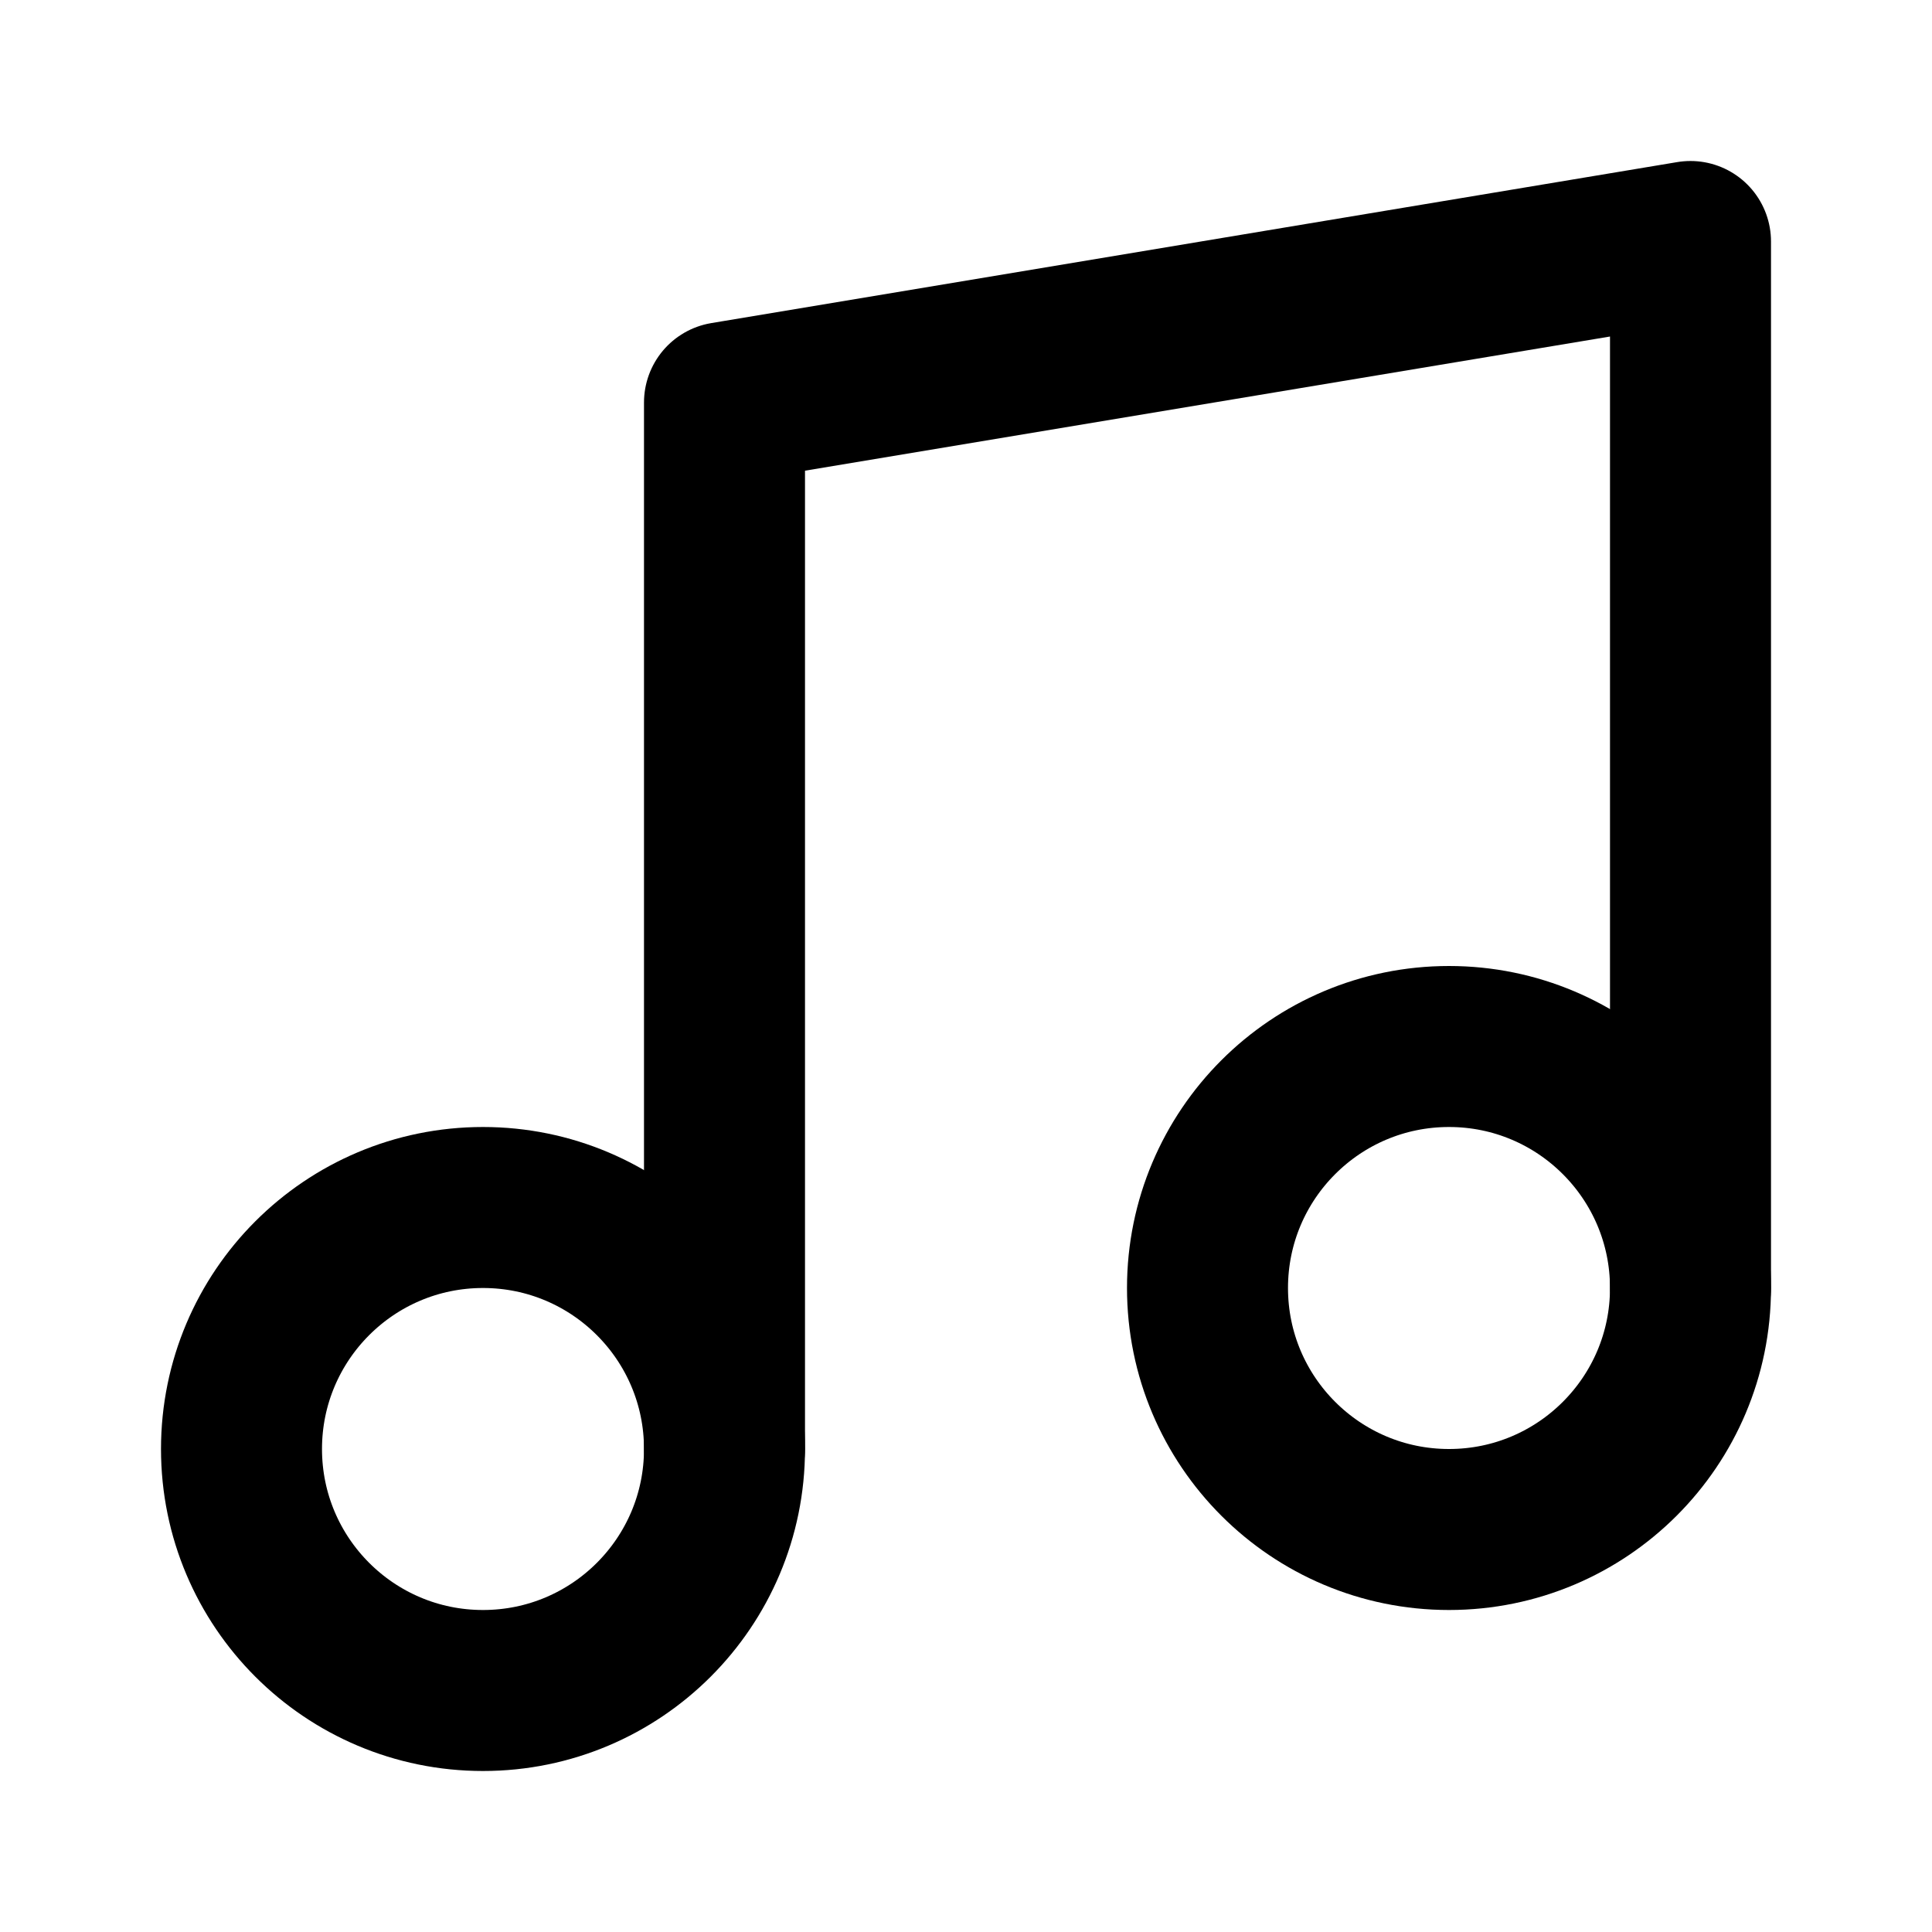
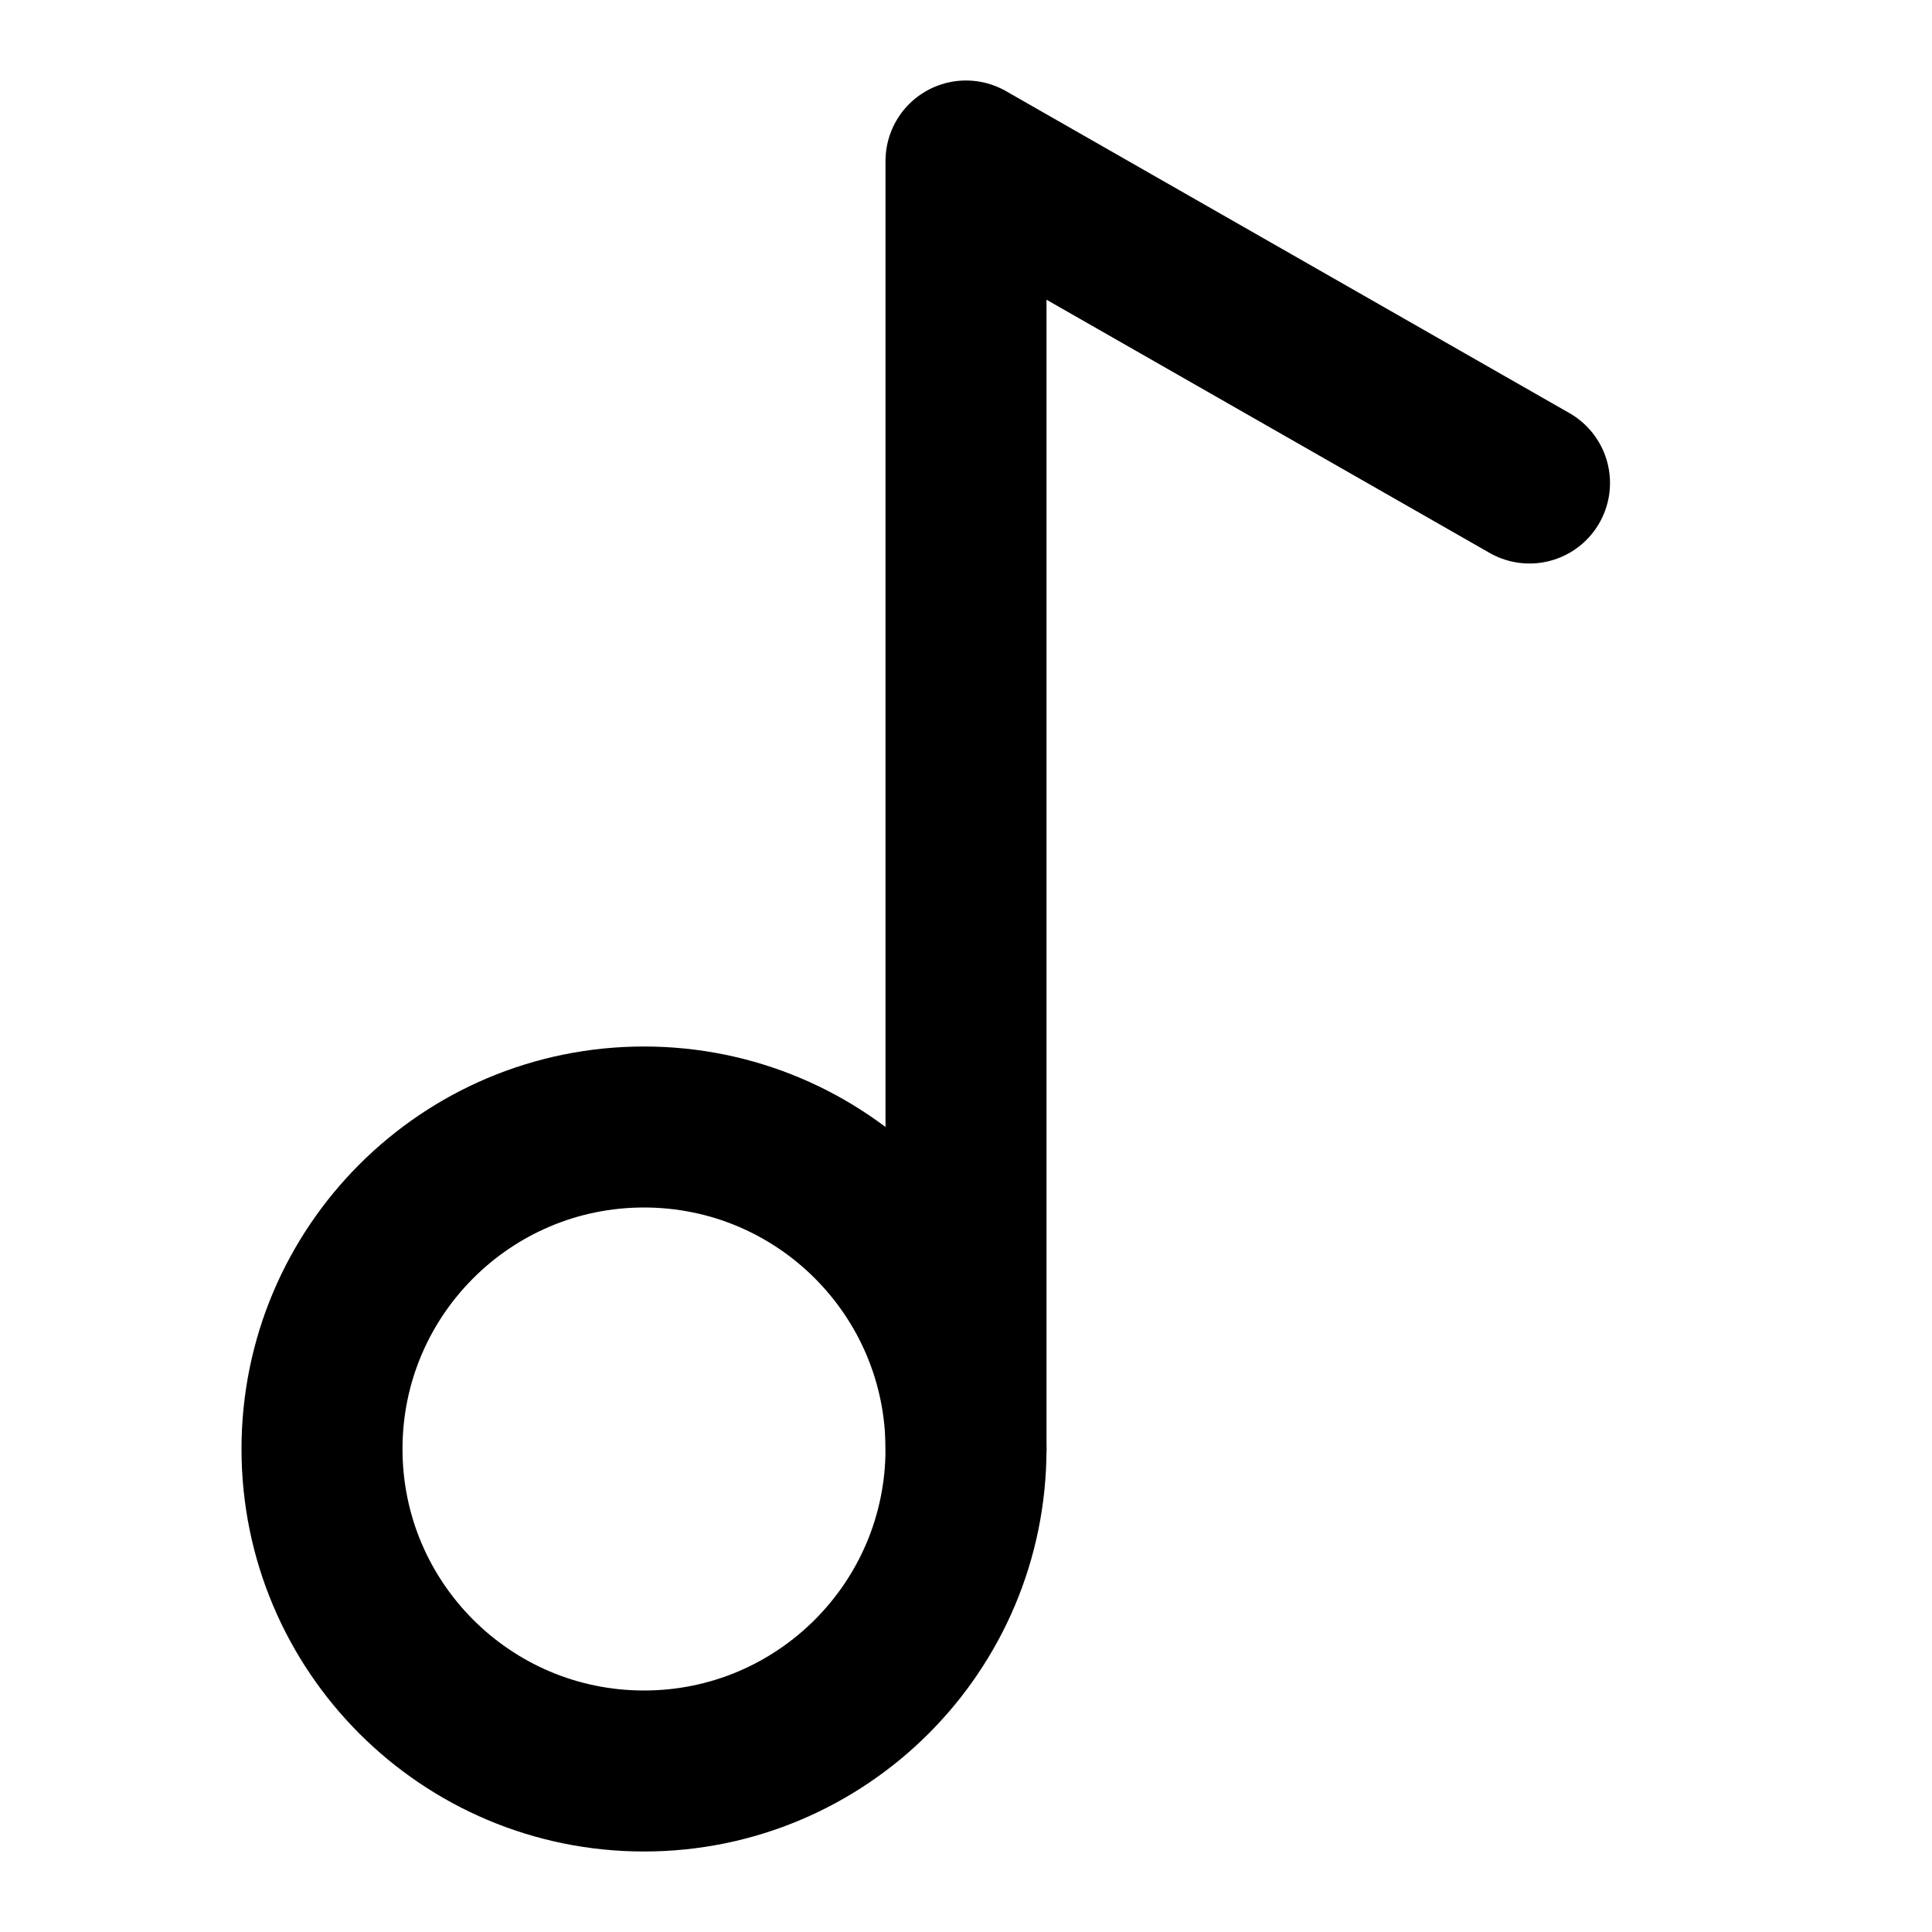
- <svg xmlns="http://www.w3.org/2000/svg" viewBox="0 0 24 24" fill="none" stroke="currentColor" stroke-width="2" stroke-linecap="round" stroke-linejoin="round">
-   <path d="M9 18V5l12-2v13" />
-   <circle cx="6" cy="18" r="3" />
-   <circle cx="18" cy="16" r="3" />
+ <svg xmlns="http://www.w3.org/2000/svg" width="24" height="24" viewBox="0 0 24 24" fill="none" stroke="currentColor" stroke-width="2" stroke-linecap="round" stroke-linejoin="round">
+   <circle cx="8" cy="18" r="4" />
+   <path d="M12 18V2l7 4" />
</svg>
